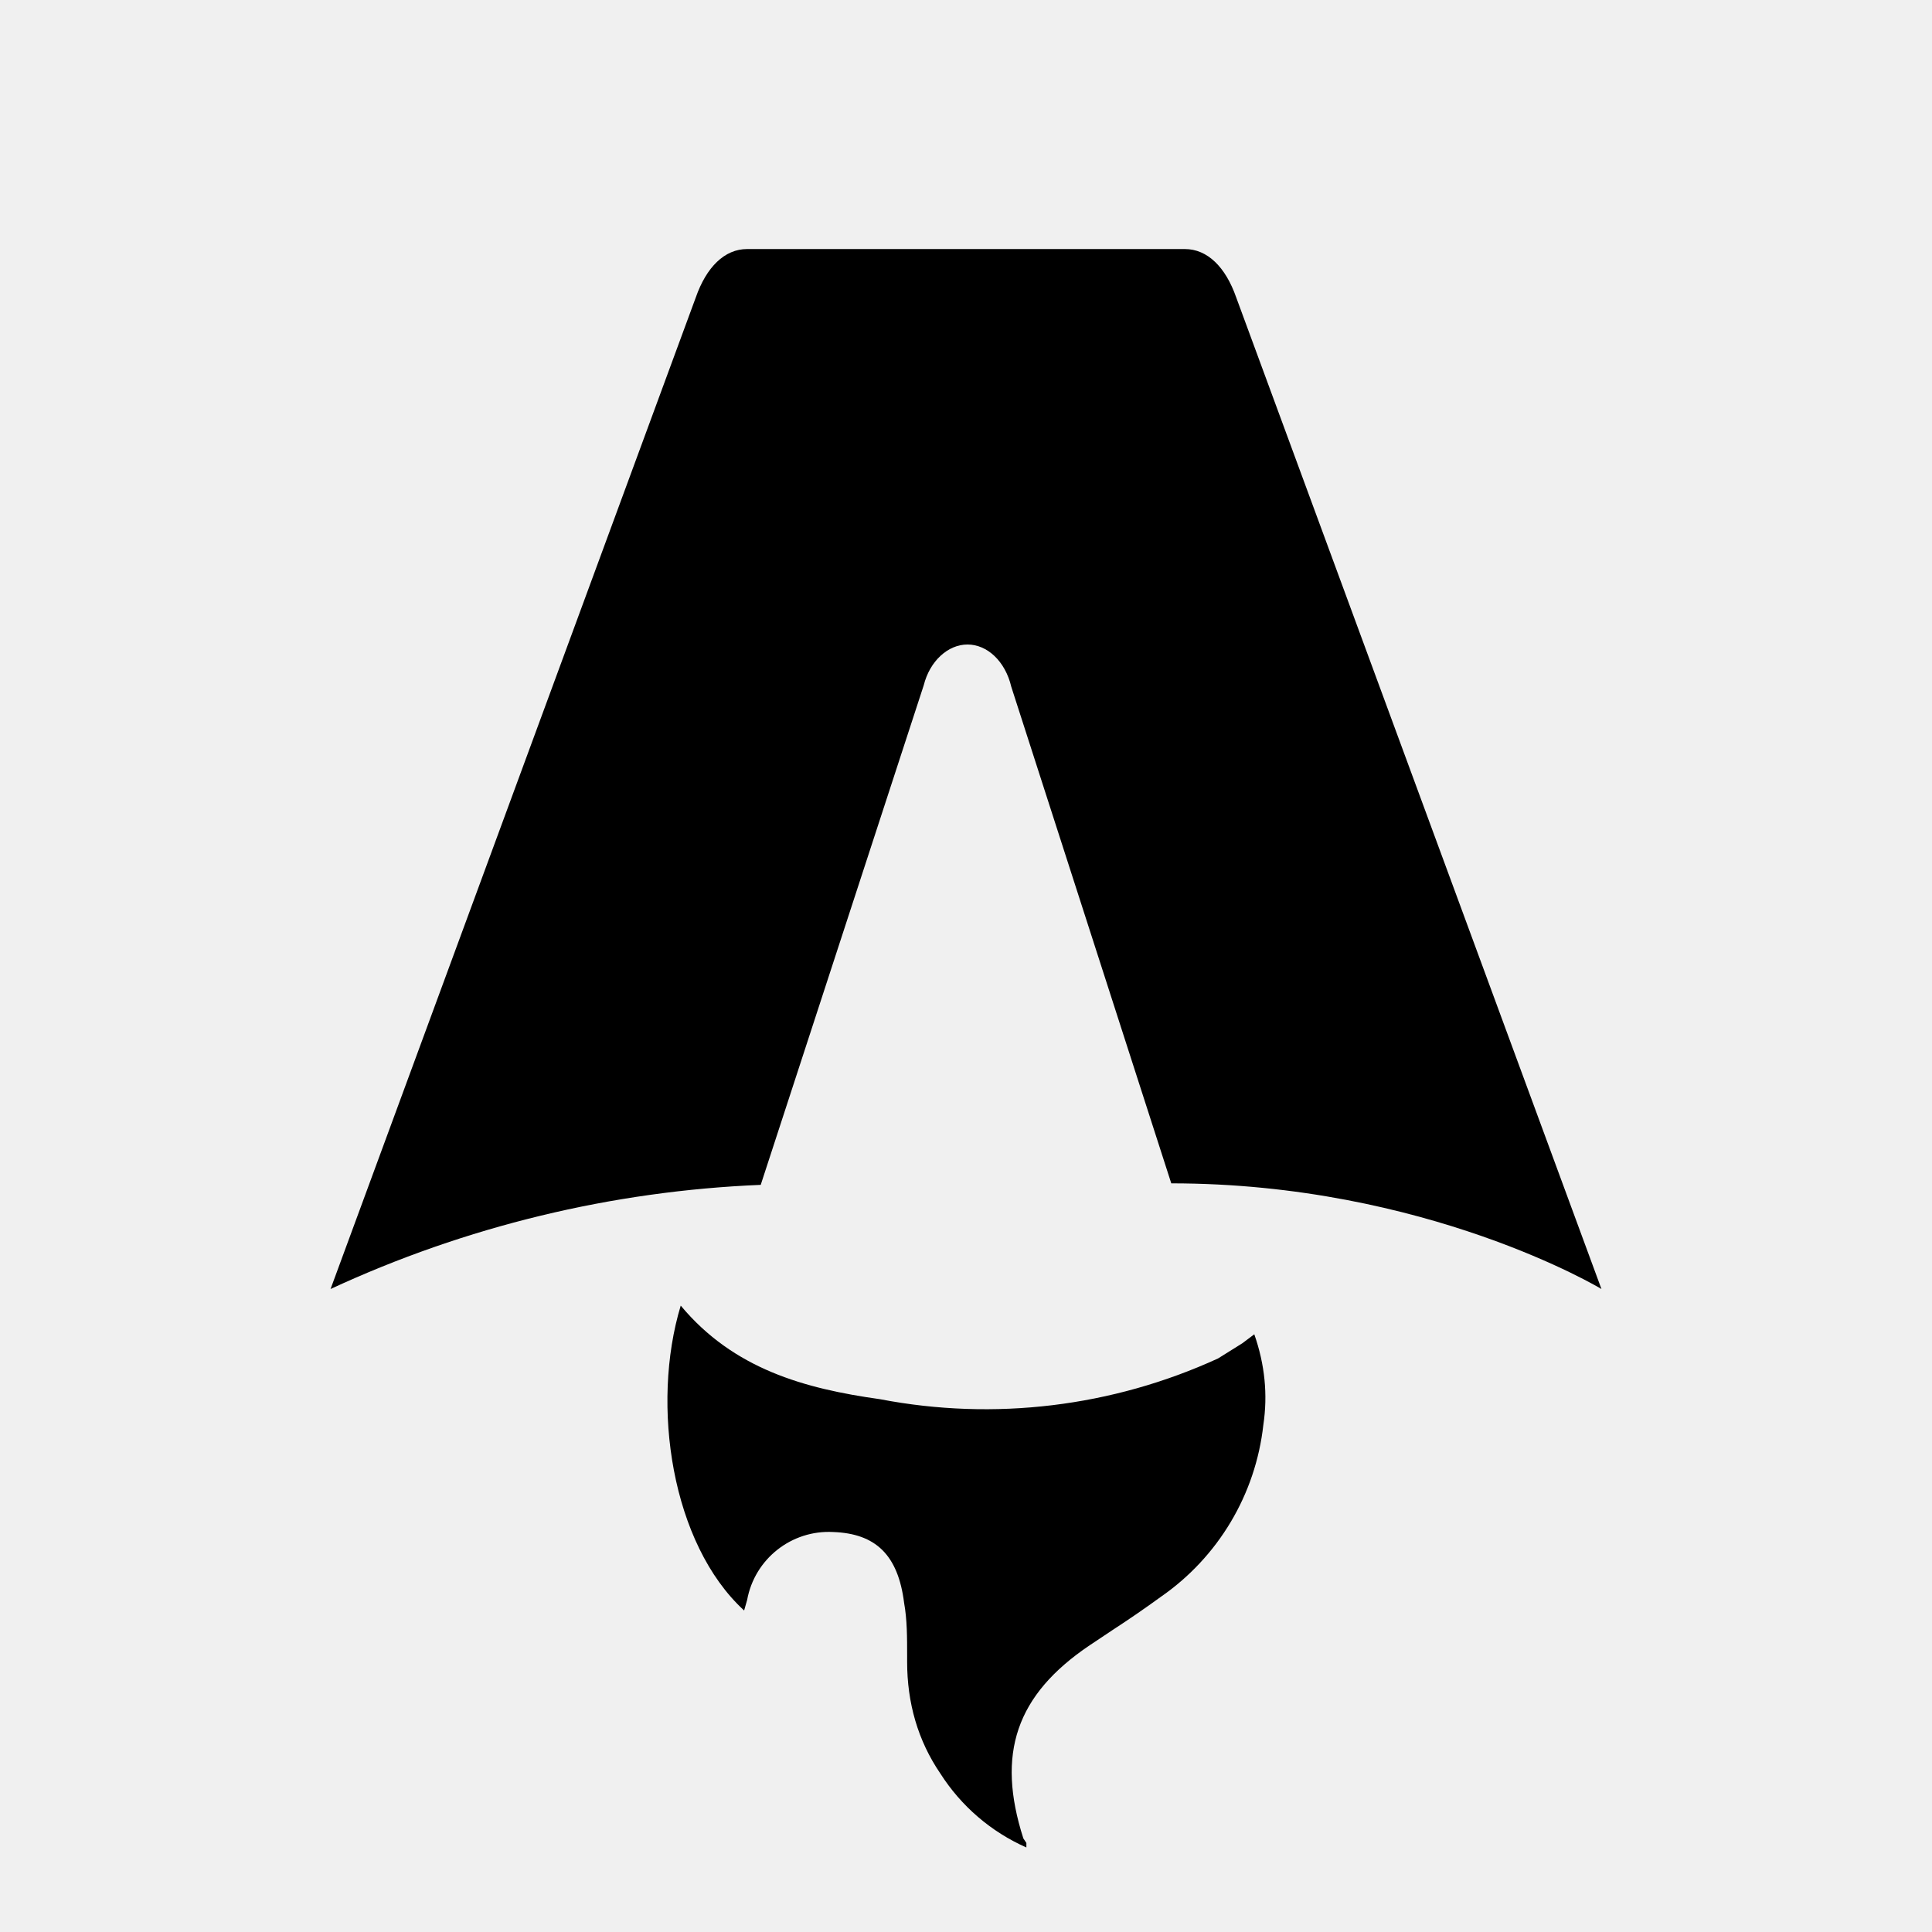
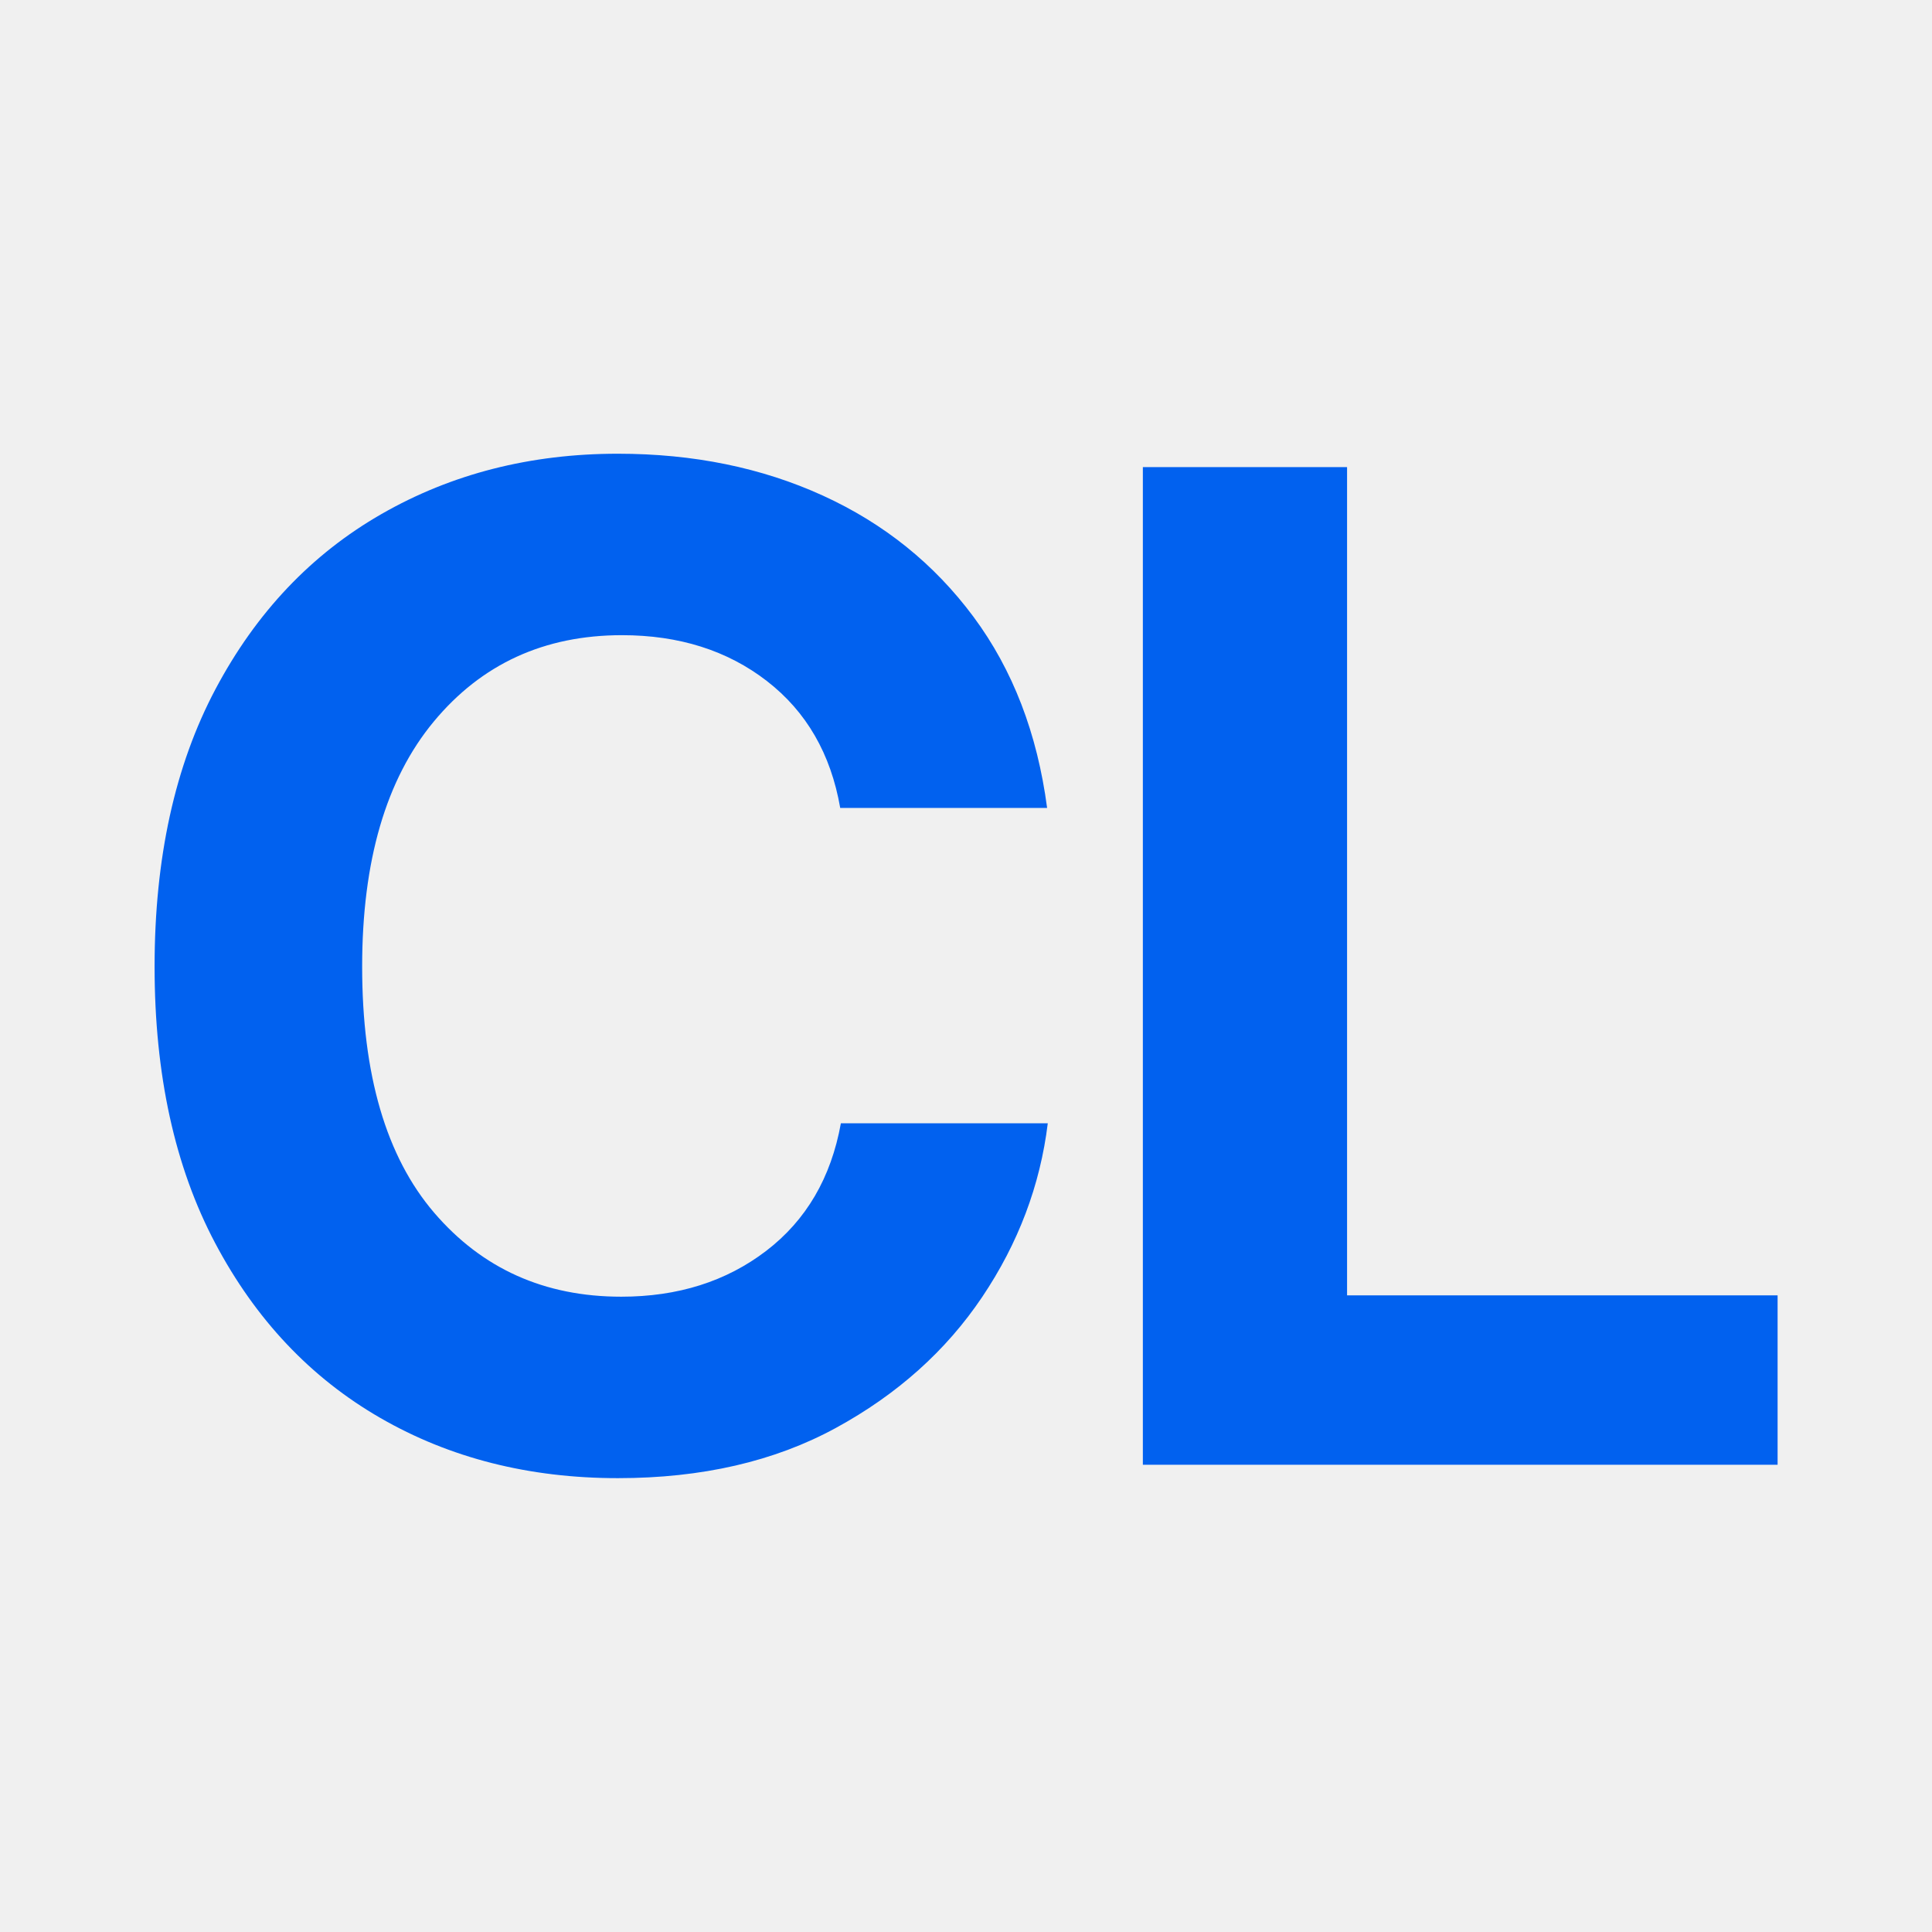
- <svg xmlns="http://www.w3.org/2000/svg" fill="none" viewBox="0 0 128 128">
-   <path d="M50.4 78.5a75.1 75.1 0 0 0-28.5 6.9l24.2-65.7c.7-2 1.9-3.2 3.4-3.2h29c1.5 0 2.7 1.2 3.4 3.2l24.2 65.7s-11.6-7-28.5-7L67 45.5c-.4-1.7-1.6-2.8-2.9-2.8-1.3 0-2.5 1.1-2.9 2.7L50.4 78.5Zm-1.1 28.2Zm-4.2-20.2c-2 6.6-.6 15.8 4.2 20.2a17.5 17.5 0 0 1 .2-.7 5.5 5.5 0 0 1 5.7-4.5c2.8.1 4.3 1.5 4.7 4.7.2 1.1.2 2.3.2 3.5v.4c0 2.7.7 5.2 2.2 7.4a13 13 0 0 0 5.7 4.9v-.3l-.2-.3c-1.8-5.6-.5-9.5 4.4-12.8l1.5-1a73 73 0 0 0 3.2-2.2 16 16 0 0 0 6.8-11.4c.3-2 .1-4-.6-6l-.8.6-1.6 1a37 37 0 0 1-22.4 2.7c-5-.7-9.7-2-13.2-6.2Z" />
-   <style>
-         path { fill: #000; }
-         @media (prefers-color-scheme: dark) {
-             path { fill: #FFF; }
-         }
-     </style>
+ <svg xmlns="http://www.w3.org/2000/svg" viewBox="0 0 32 32" fill="none">
+   <g fill="#0161EF" transform="translate(1.518 24.261) scale(0.01109 -0.01109)">
+     <path d="M786 -20Q587 -20 431.0 70.0Q275 160 184.5 331.0Q94 502 94 744Q94 987 185.0 1158.5Q276 1330 433.0 1420.0Q590 1510 786 1510Q955 1510 1092.0 1447.5Q1229 1385 1317.0 1266.5Q1405 1148 1427 981H1118Q1097 1102 1008.5 1170.5Q920 1239 792 1239Q618 1239 511.0 1110.0Q404 981 404 744Q404 502 511.5 376.5Q619 251 791 251Q918 251 1007.5 319.5Q1097 388 1119 510H1428Q1411 371 1330.0 250.5Q1249 130 1111.5 55.0Q974 -20 786 -20Z" />
+     <path d="M135 0V1490H440V253H1083V0Z" transform="translate(1435 0)" />
+   </g>
</svg>
